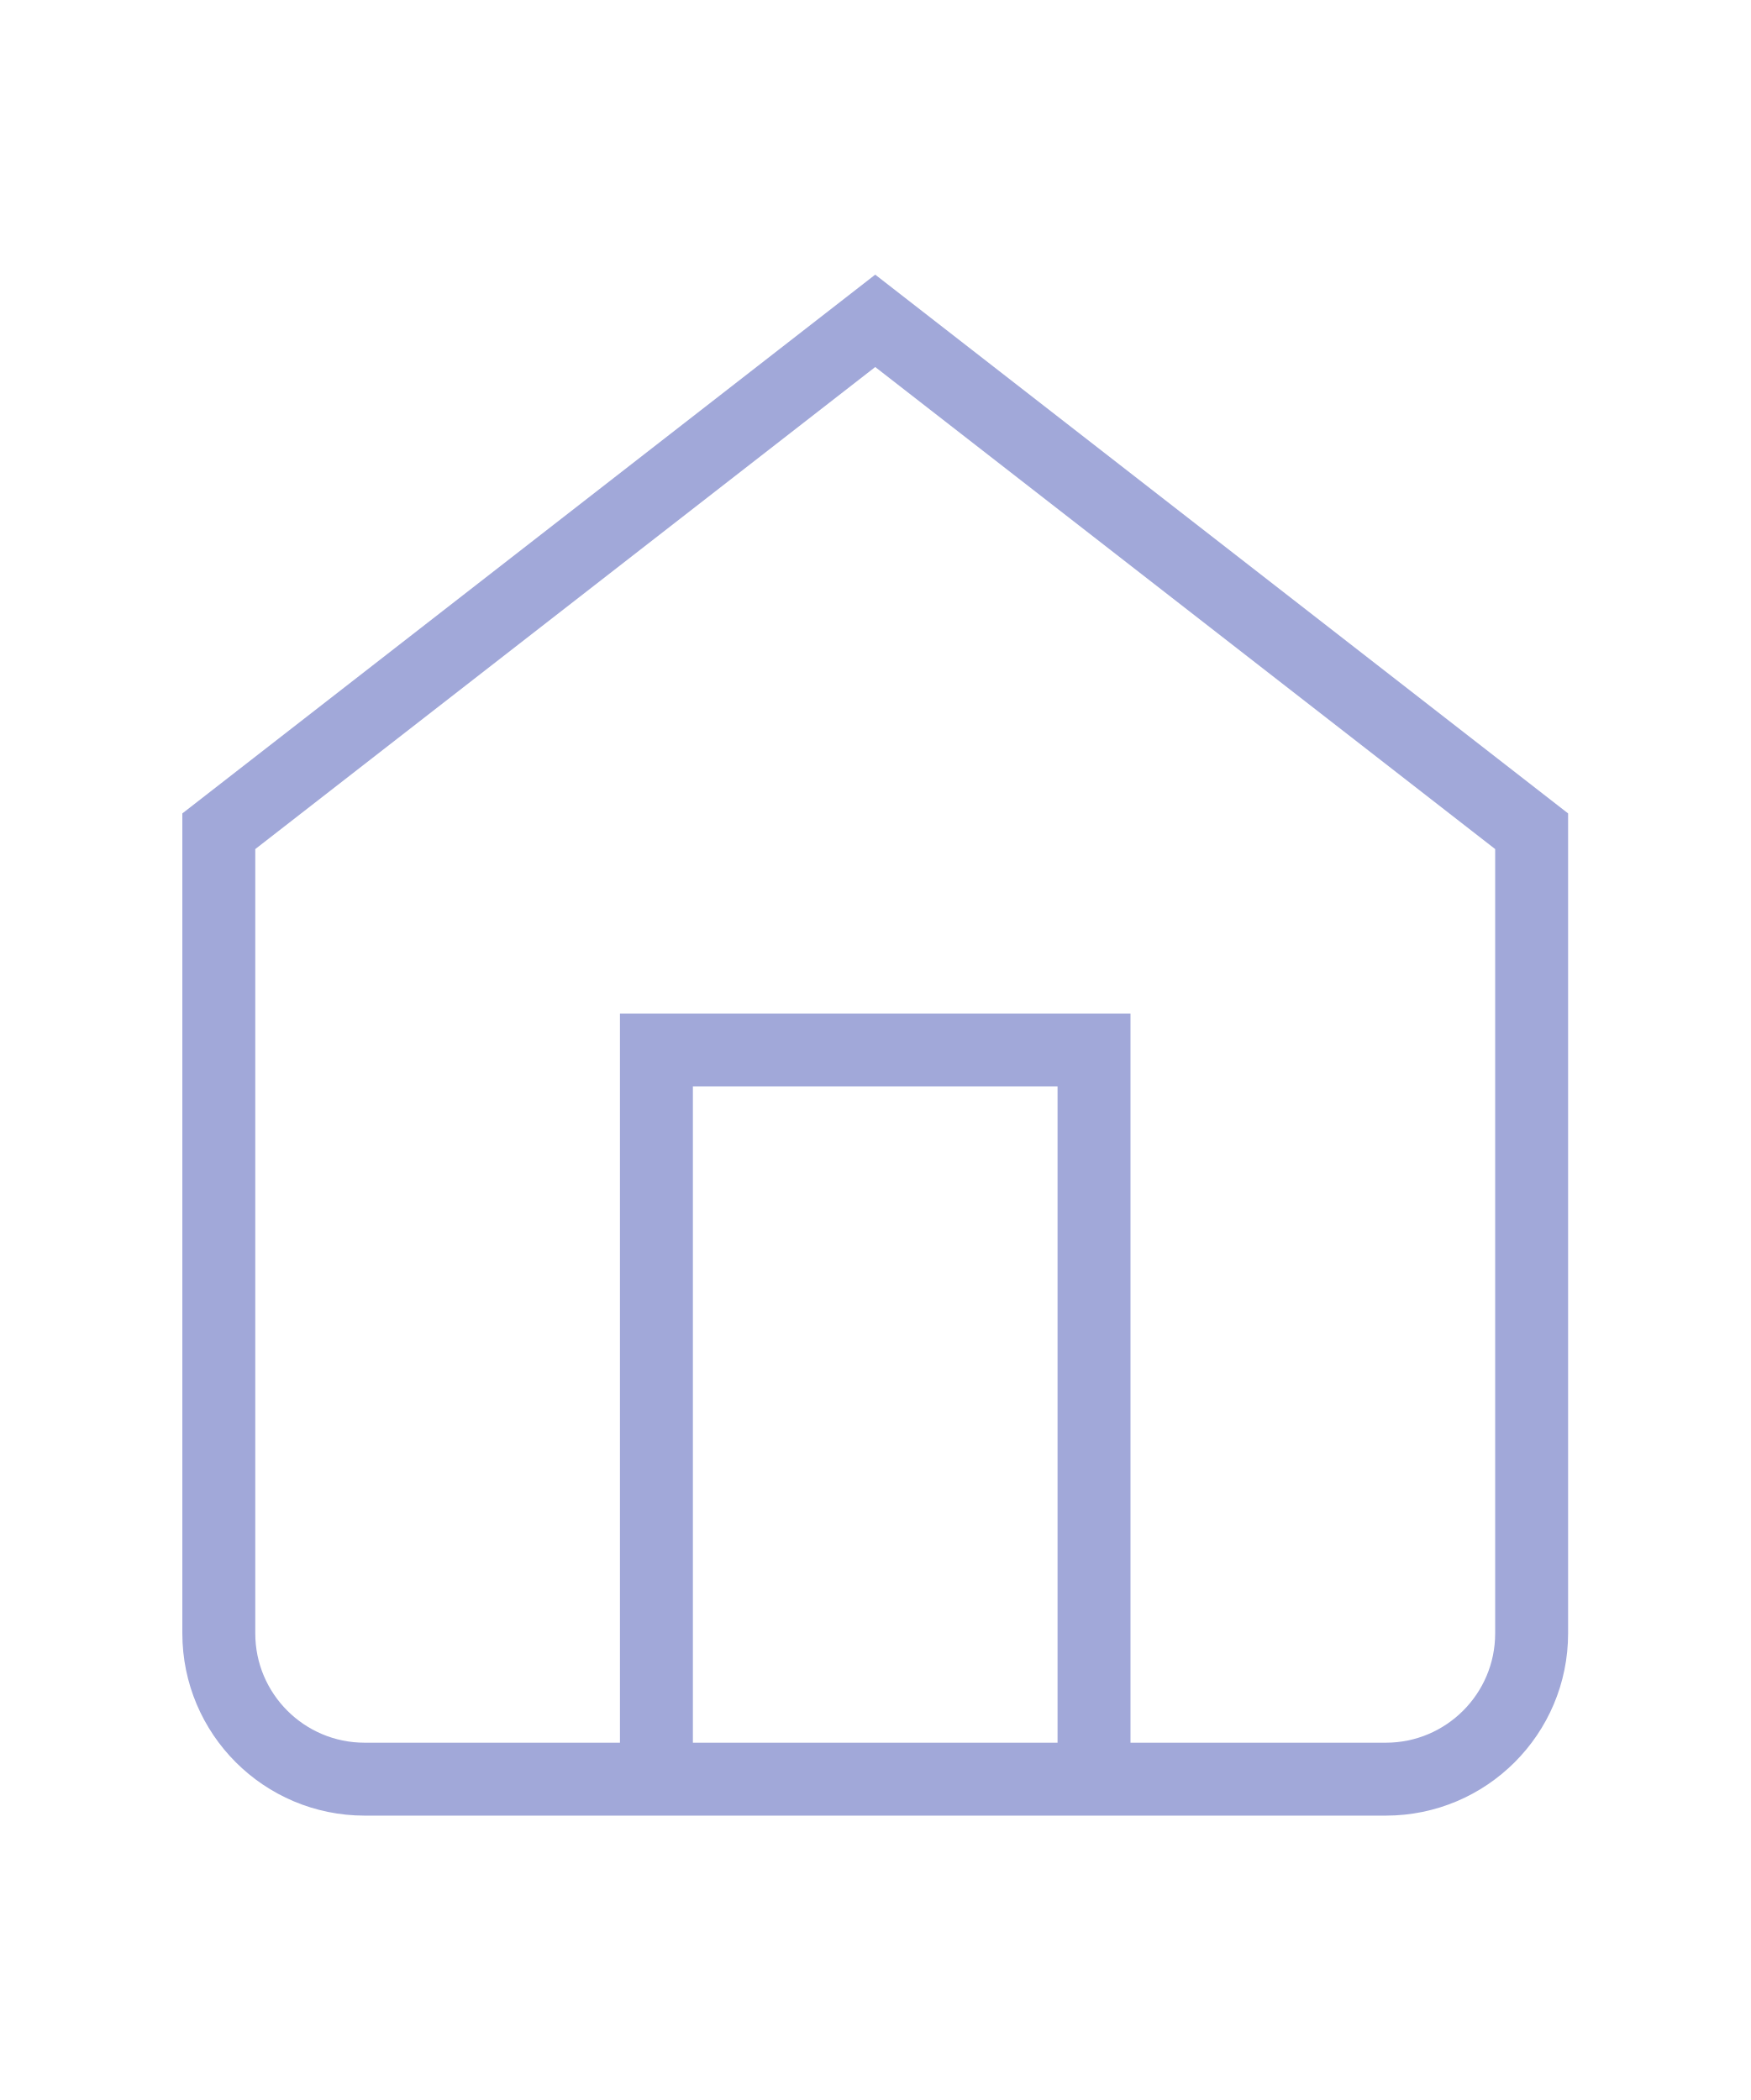
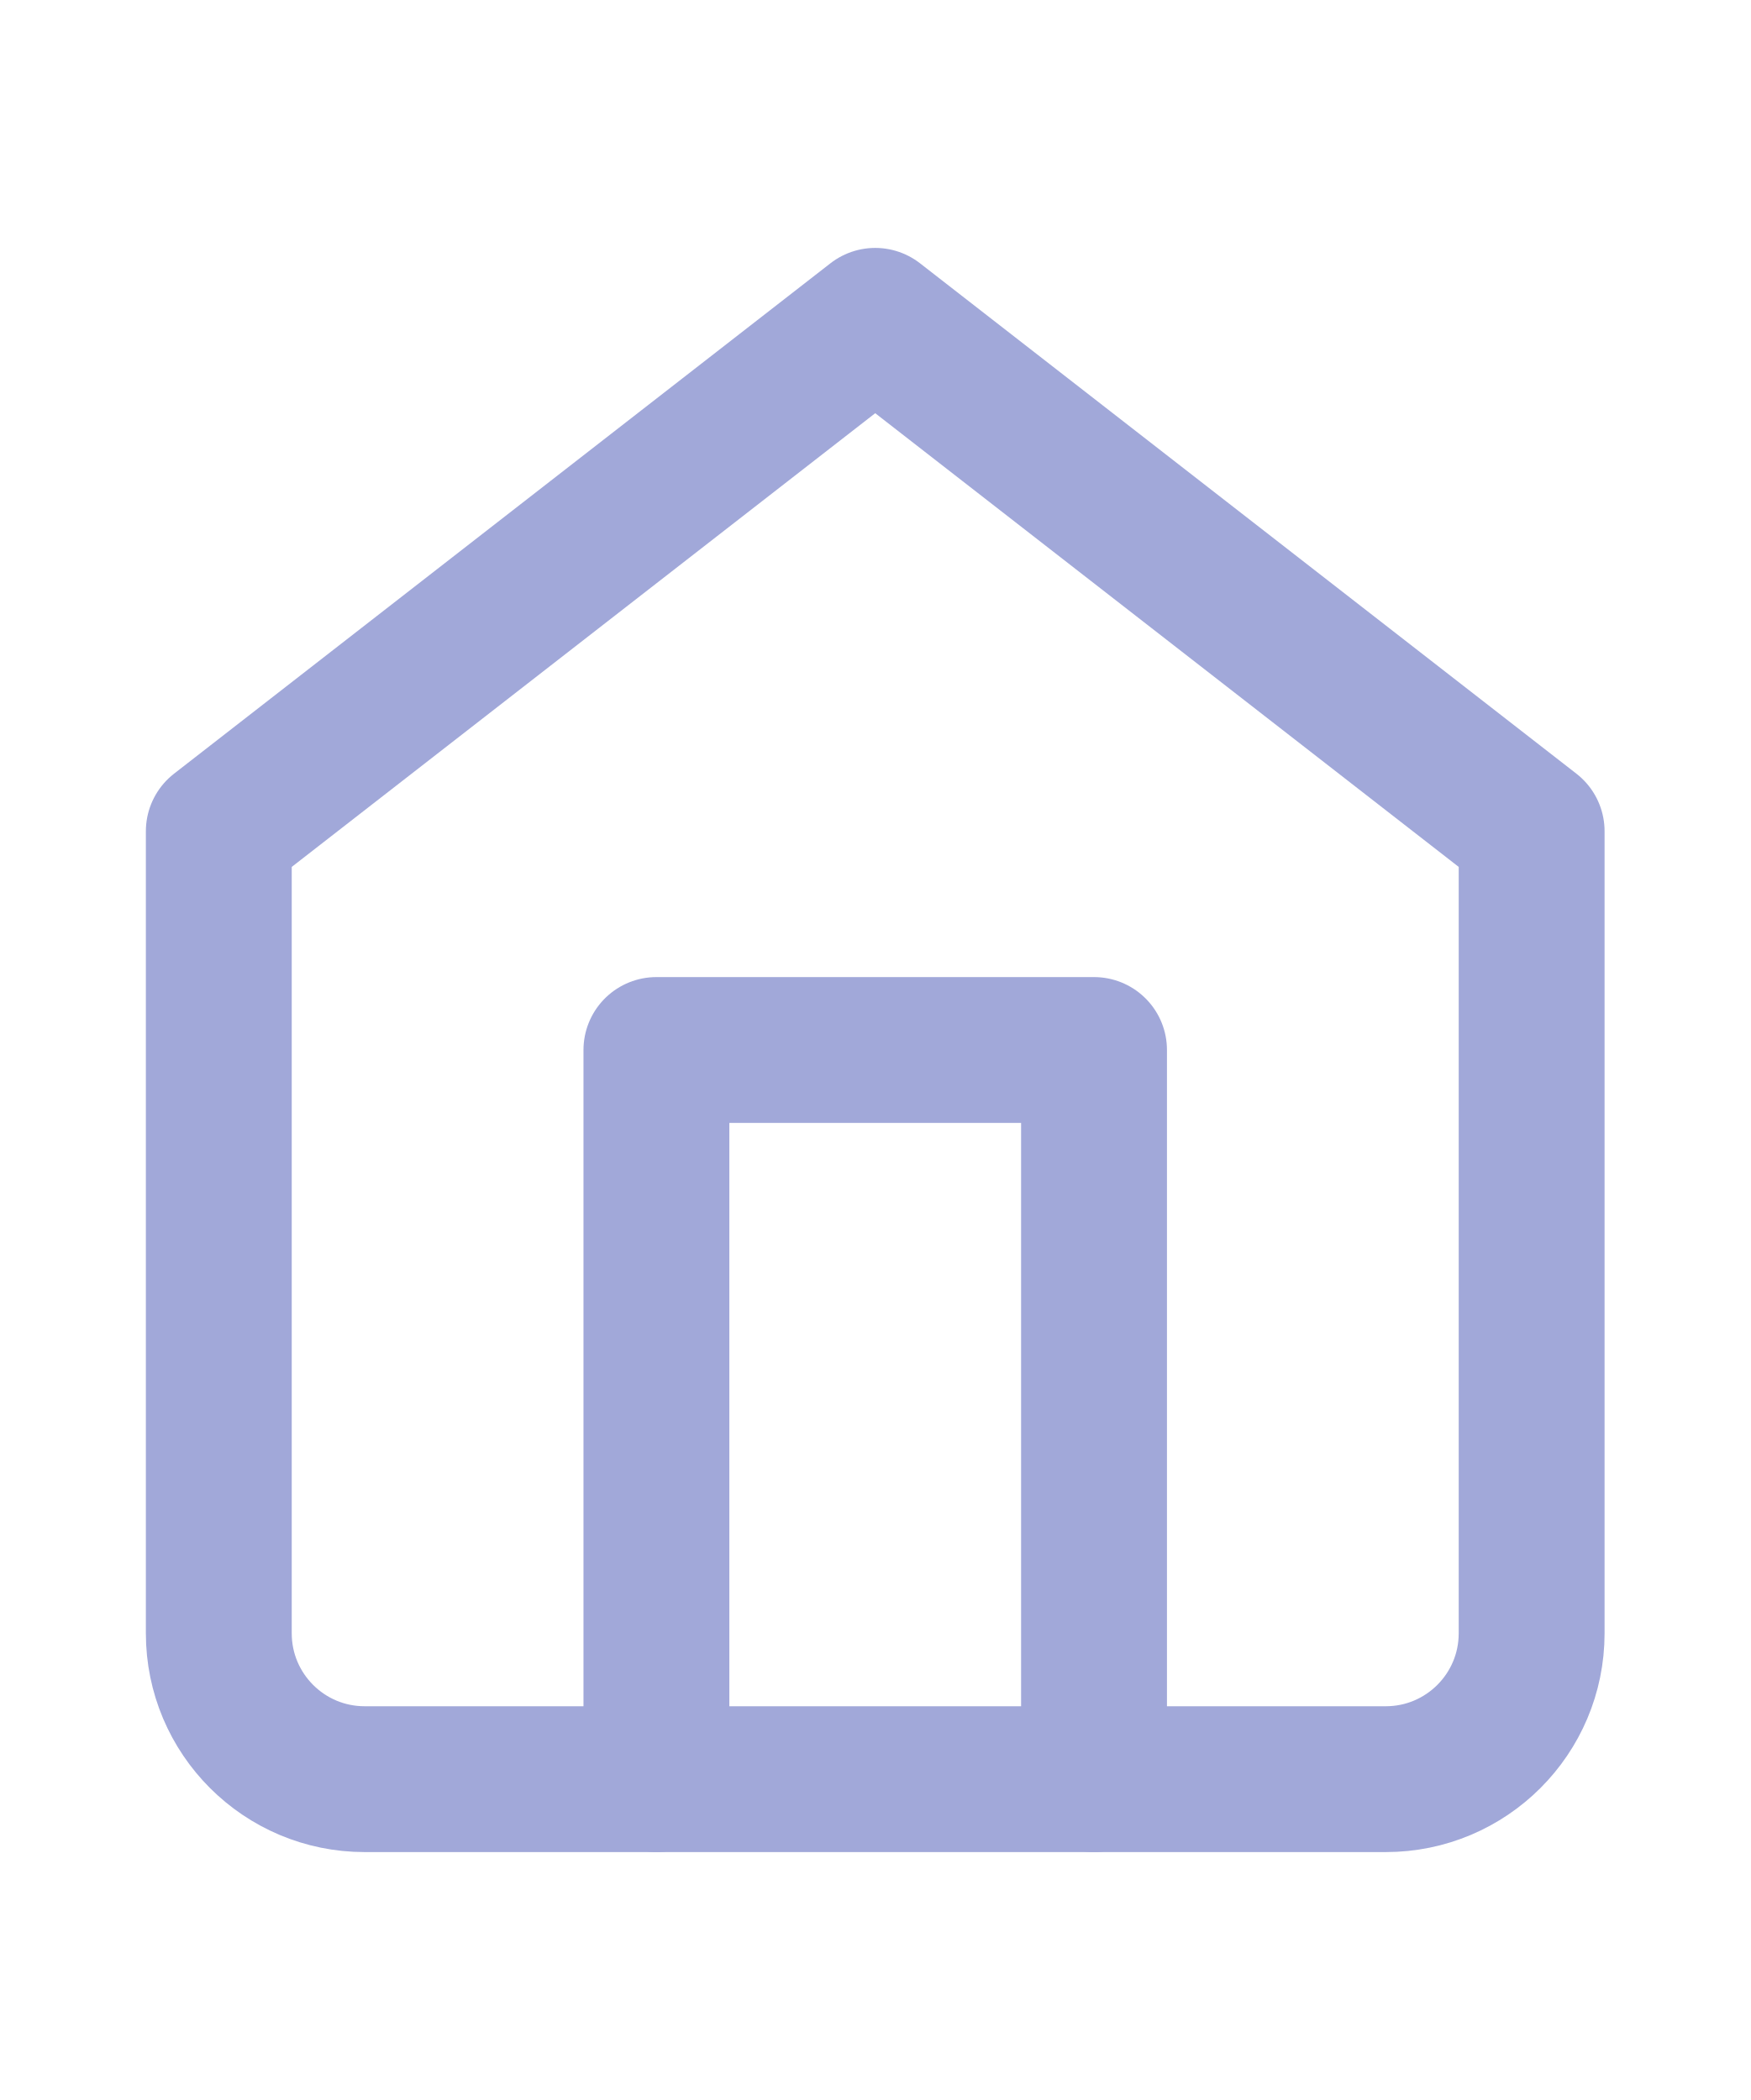
- <svg xmlns="http://www.w3.org/2000/svg" width="40" height="48" viewBox="0 0 24 24" fill="none" stroke="#A1A8D9" strokeWidth="2" strokeLinecap="round" strokeLinejoin="round" class="feather feather-home">
+ <svg xmlns="http://www.w3.org/2000/svg" width="40" height="48" viewBox="0 0 24 24" fill="none" stroke="#A1A8D9" stroke-width="2" stroke-linecap="round" stroke-linejoin="round" class="feather feather-home">
  <path d="M3 9l9-7 9 7v11a2 2 0 0 1-2 2H5a2 2 0 0 1-2-2z" />
  <polyline points="9 22 9 12 15 12 15 22" />
</svg>
